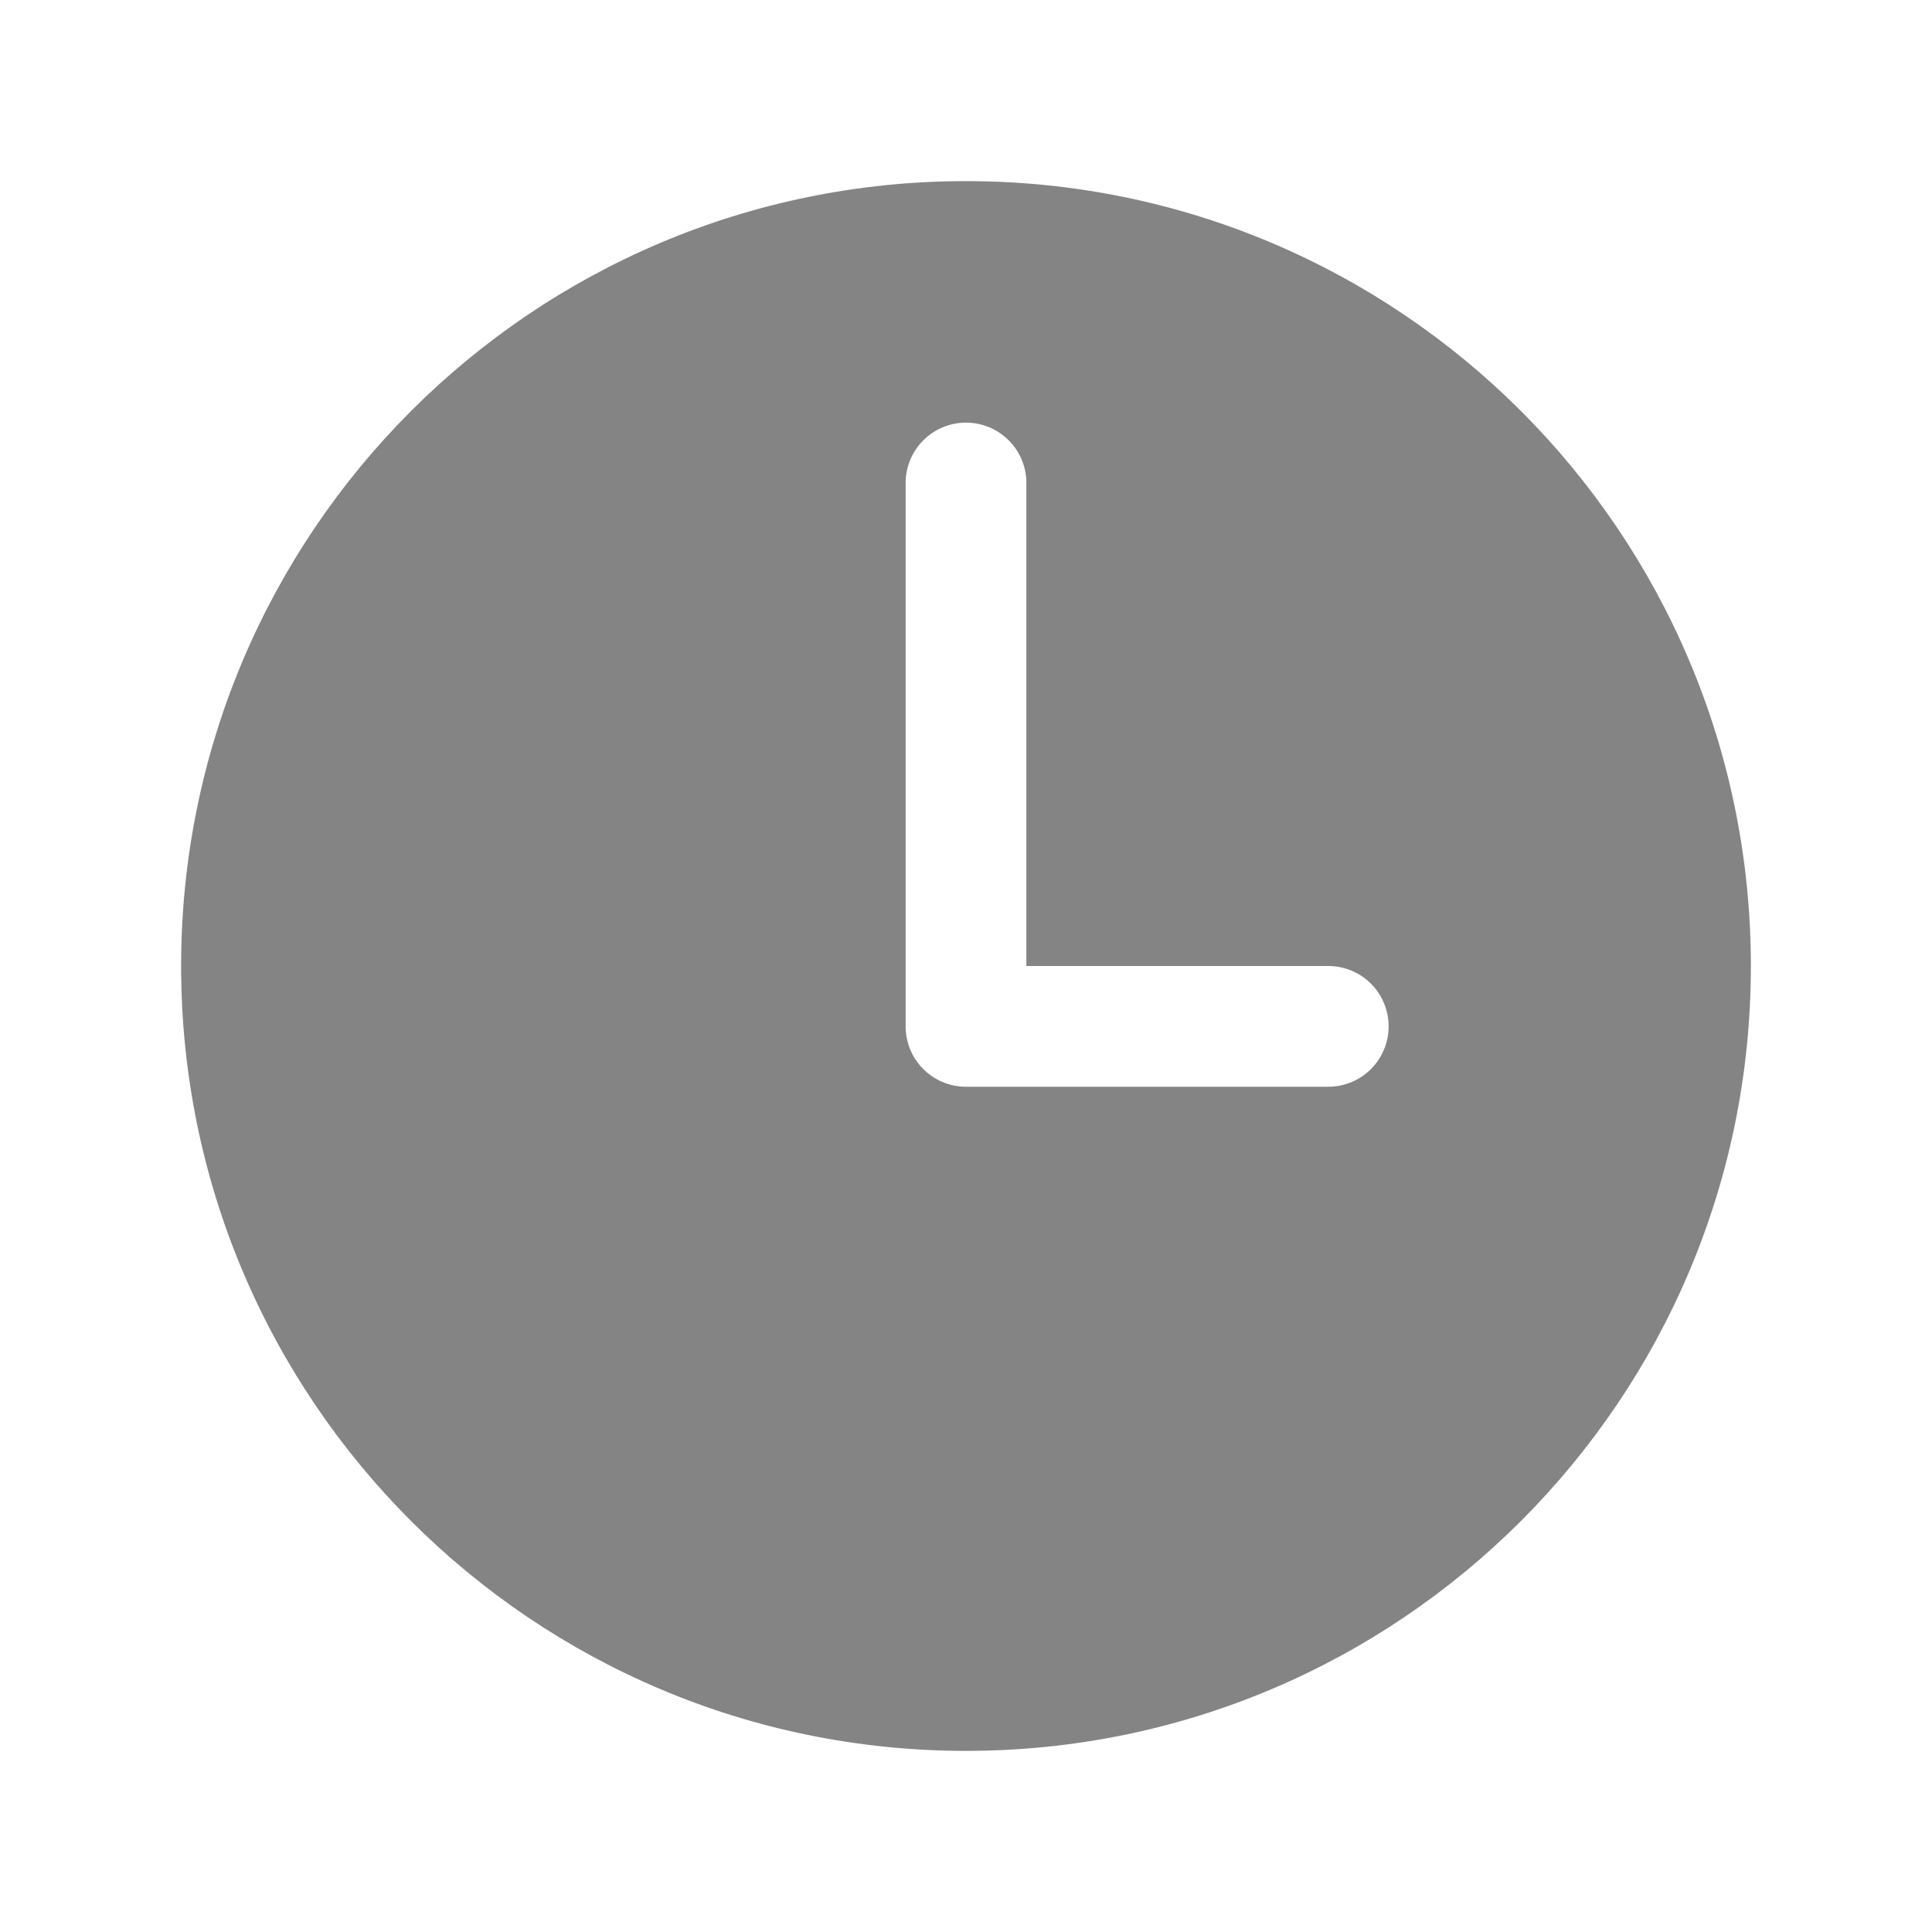
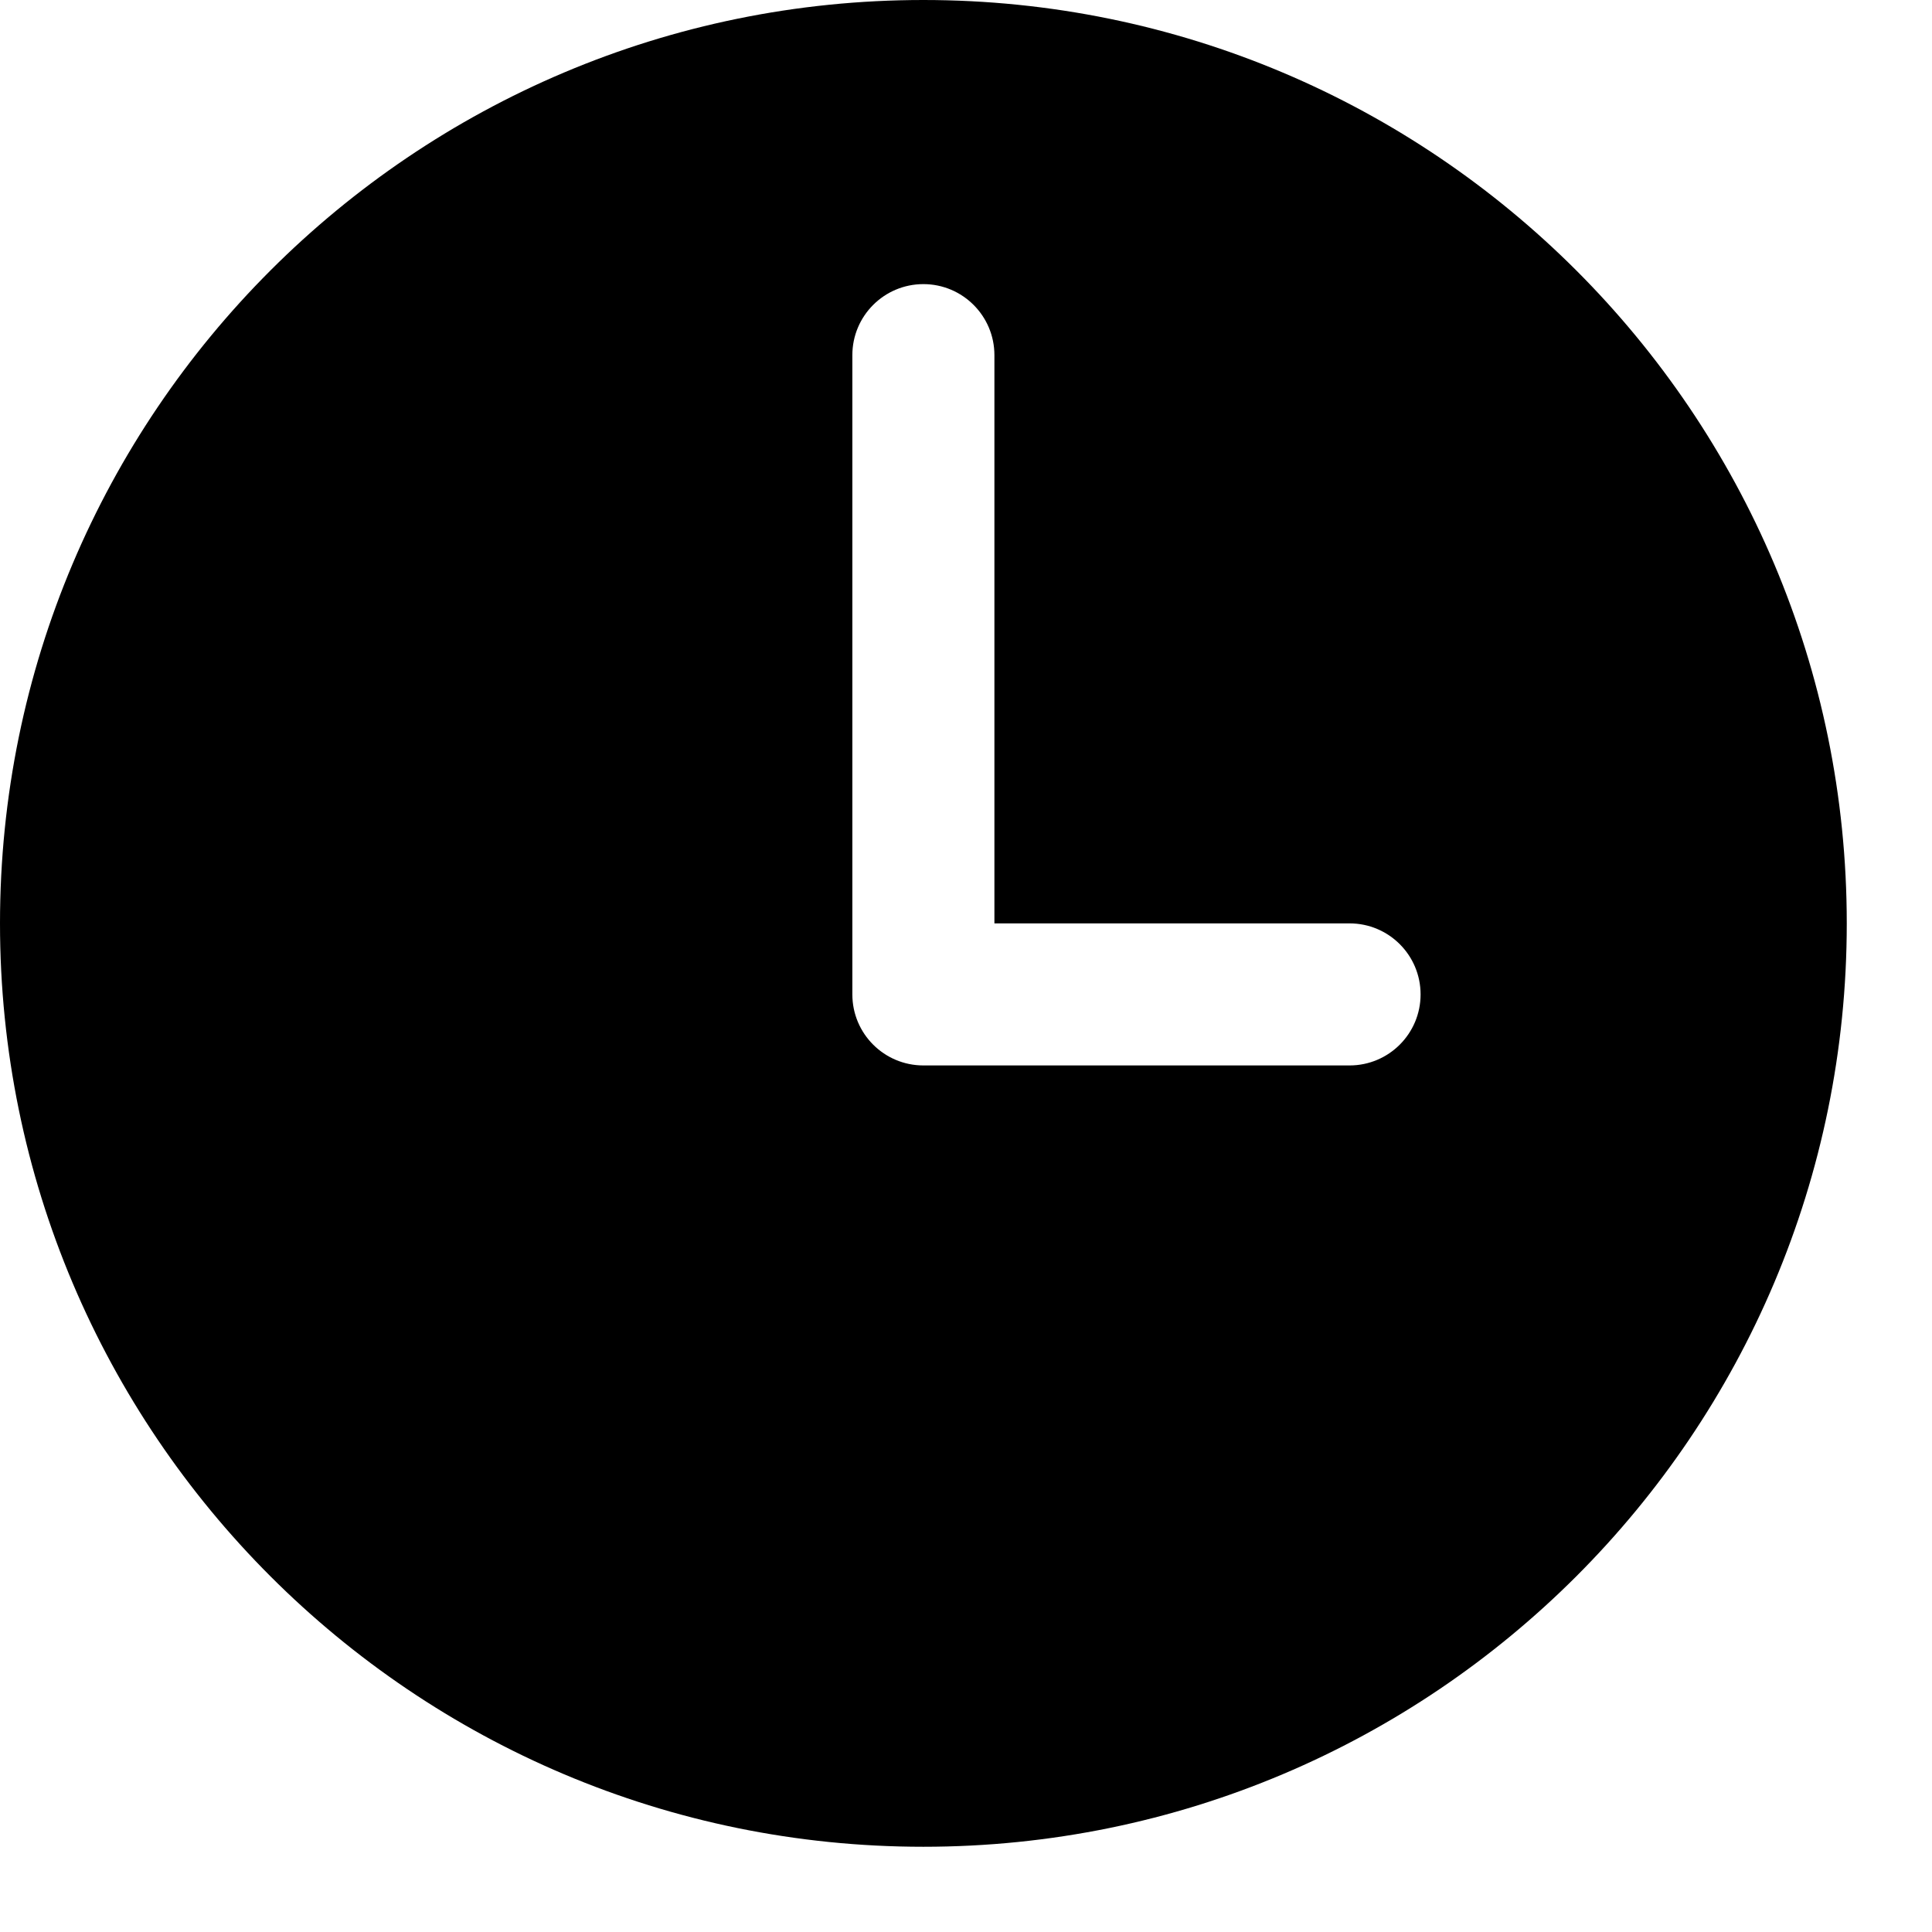
- <svg xmlns="http://www.w3.org/2000/svg" width="20" height="20" viewBox="0 0 20 20" fill="none">
-   <path d="M10 1.875C5.513 1.875 1.875 5.513 1.875 10C1.875 14.487 5.513 18.125 10 18.125C14.487 18.125 18.125 14.487 18.125 10C18.125 5.513 14.487 1.875 10 1.875ZM13.75 11.25H10C9.834 11.25 9.675 11.184 9.558 11.067C9.441 10.95 9.375 10.791 9.375 10.625V5C9.375 4.834 9.441 4.675 9.558 4.558C9.675 4.441 9.834 4.375 10 4.375C10.166 4.375 10.325 4.441 10.442 4.558C10.559 4.675 10.625 4.834 10.625 5V10H13.75C13.916 10 14.075 10.066 14.192 10.183C14.309 10.3 14.375 10.459 14.375 10.625C14.375 10.791 14.309 10.95 14.192 11.067C14.075 11.184 13.916 11.25 13.75 11.25Z" fill="#0A0B0D" fill-opacity="0.5" style="fill:#0A0B0D;fill:color(display-p3 0.04 0.043 0.05);fill-opacity:0.5;" />
+ <svg xmlns="http://www.w3.org/2000/svg" width="17" height="17" fill="currentColor" viewBox="0 0 17 17">
+   <path d="M8.125 0a8.125 8.125 0 1 0 0 16.25 8.125 8.125 0 0 0 0-16.25Zm3.75 9.375h-3.75A.625.625 0 0 1 7.5 8.75V3.125a.625.625 0 0 1 1.25 0v5h3.125a.625.625 0 1 1 0 1.25Z" />
</svg>
